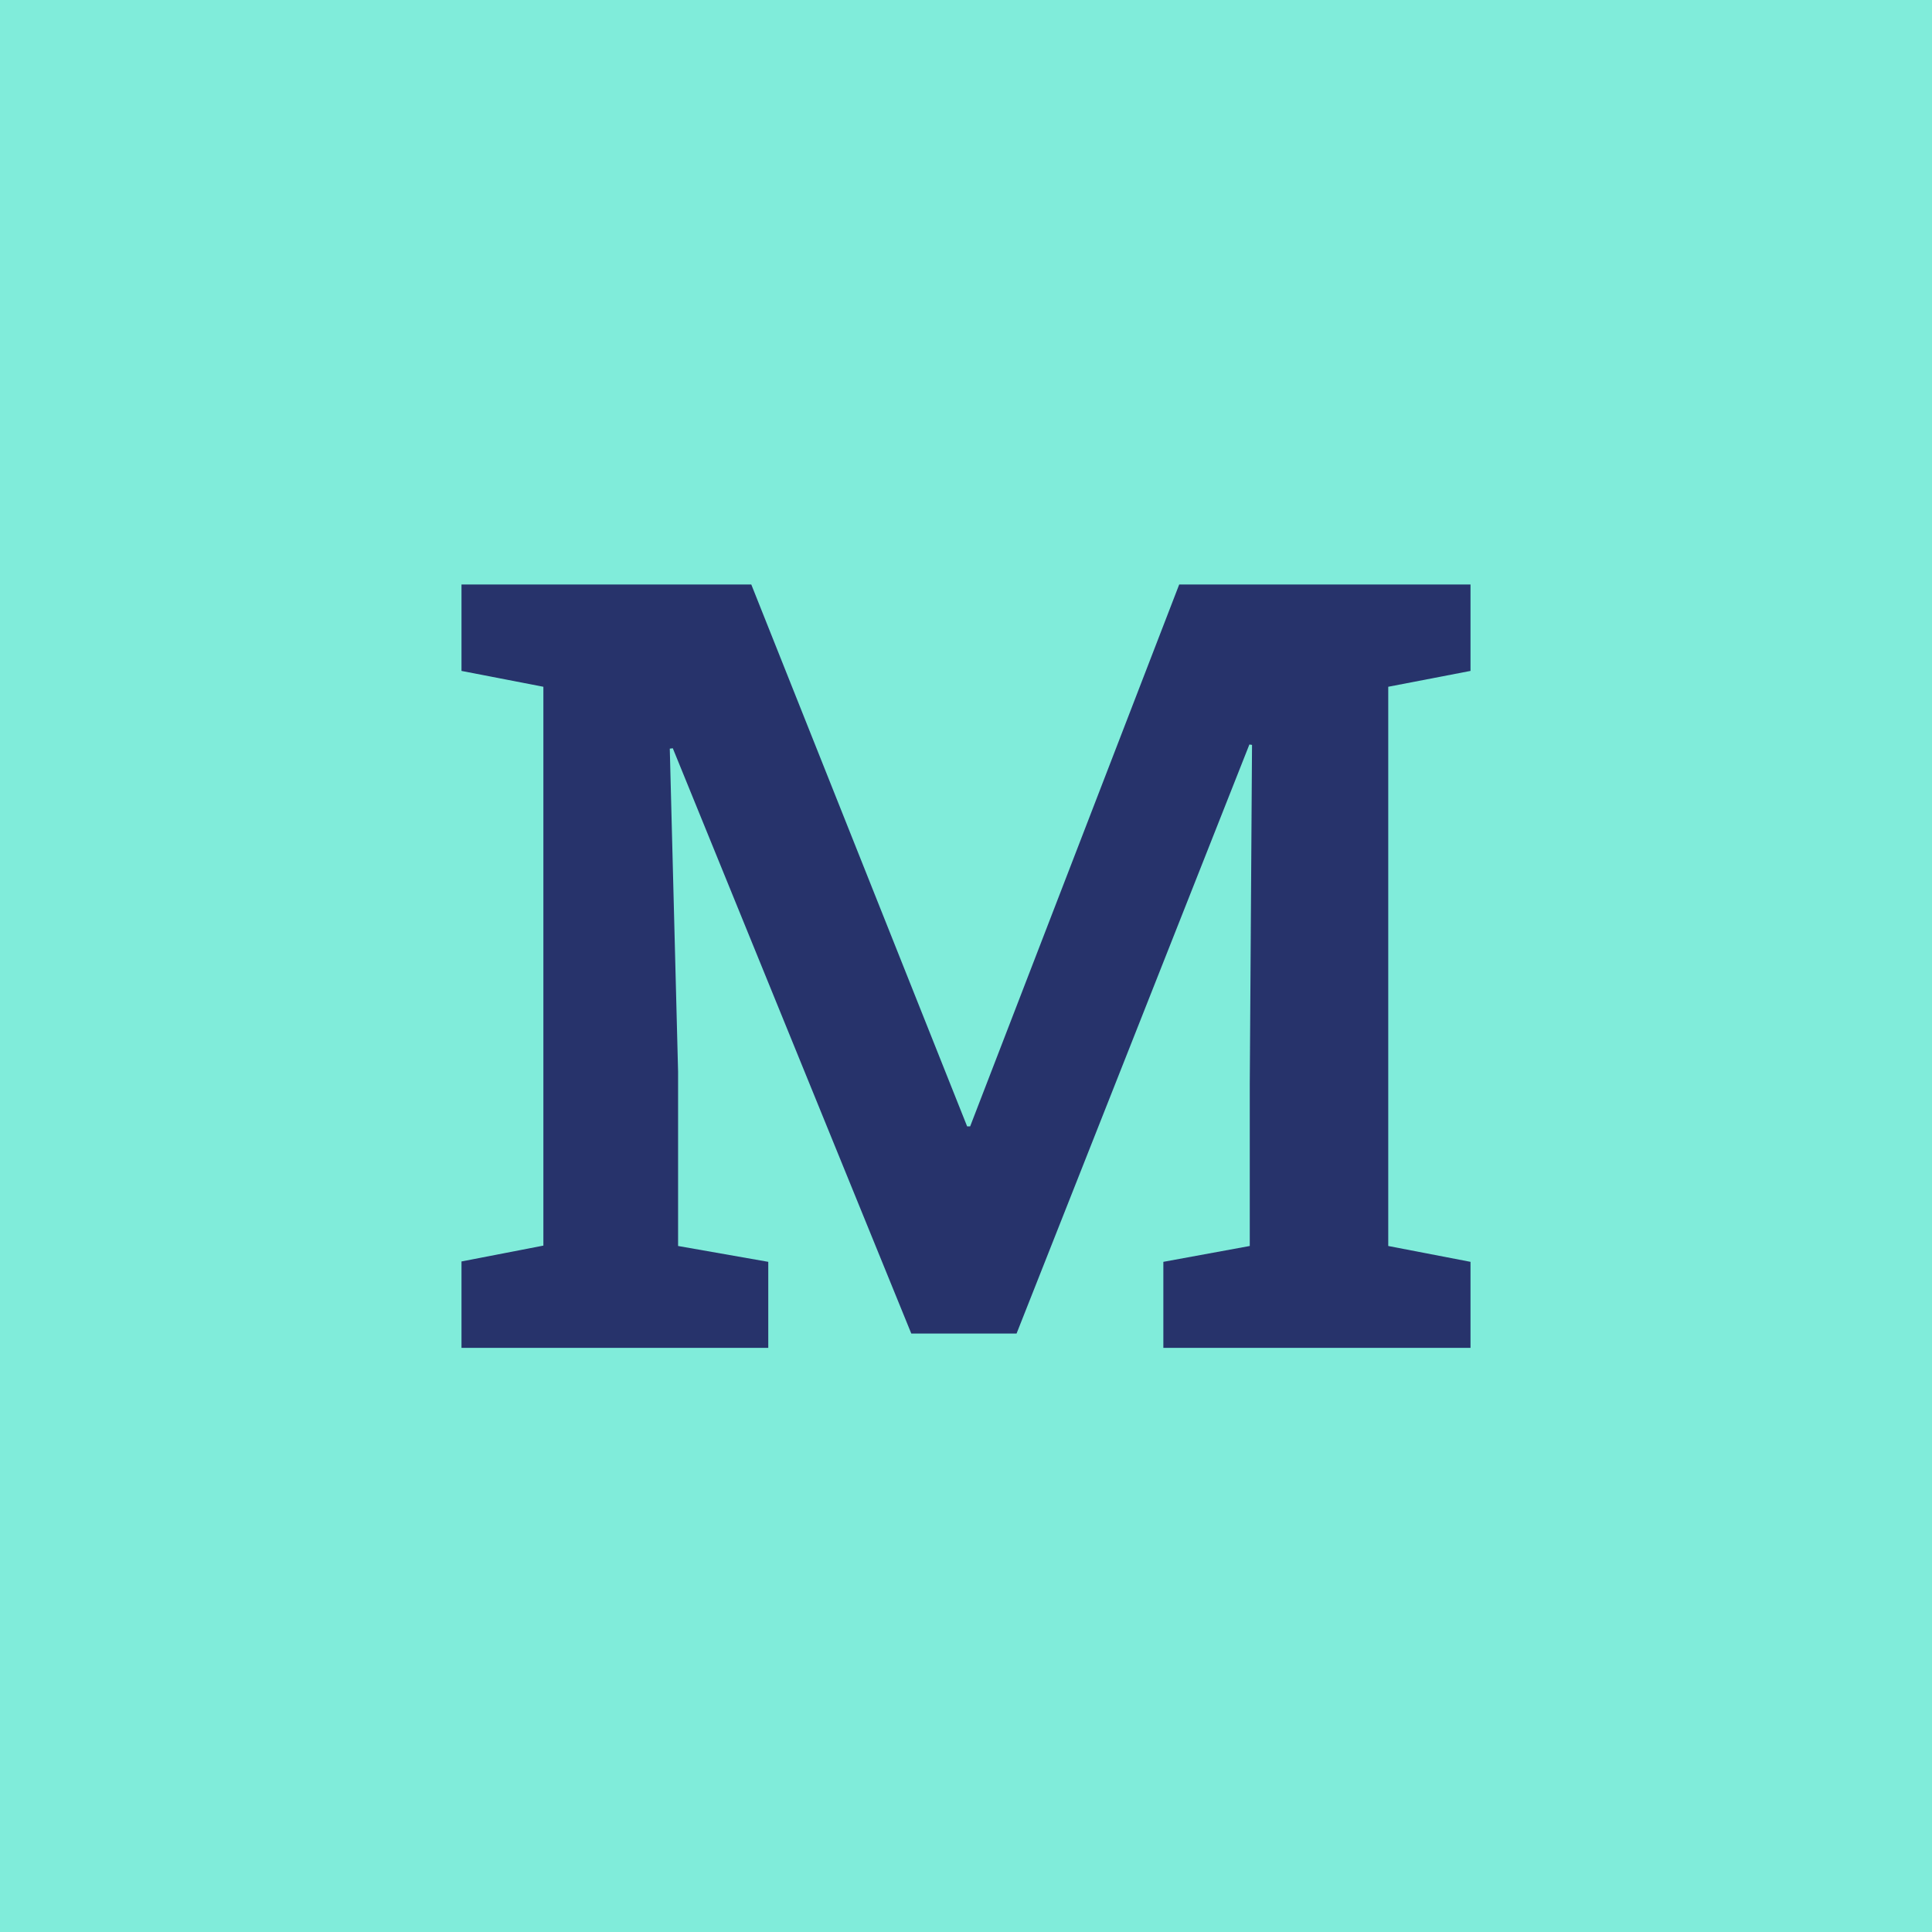
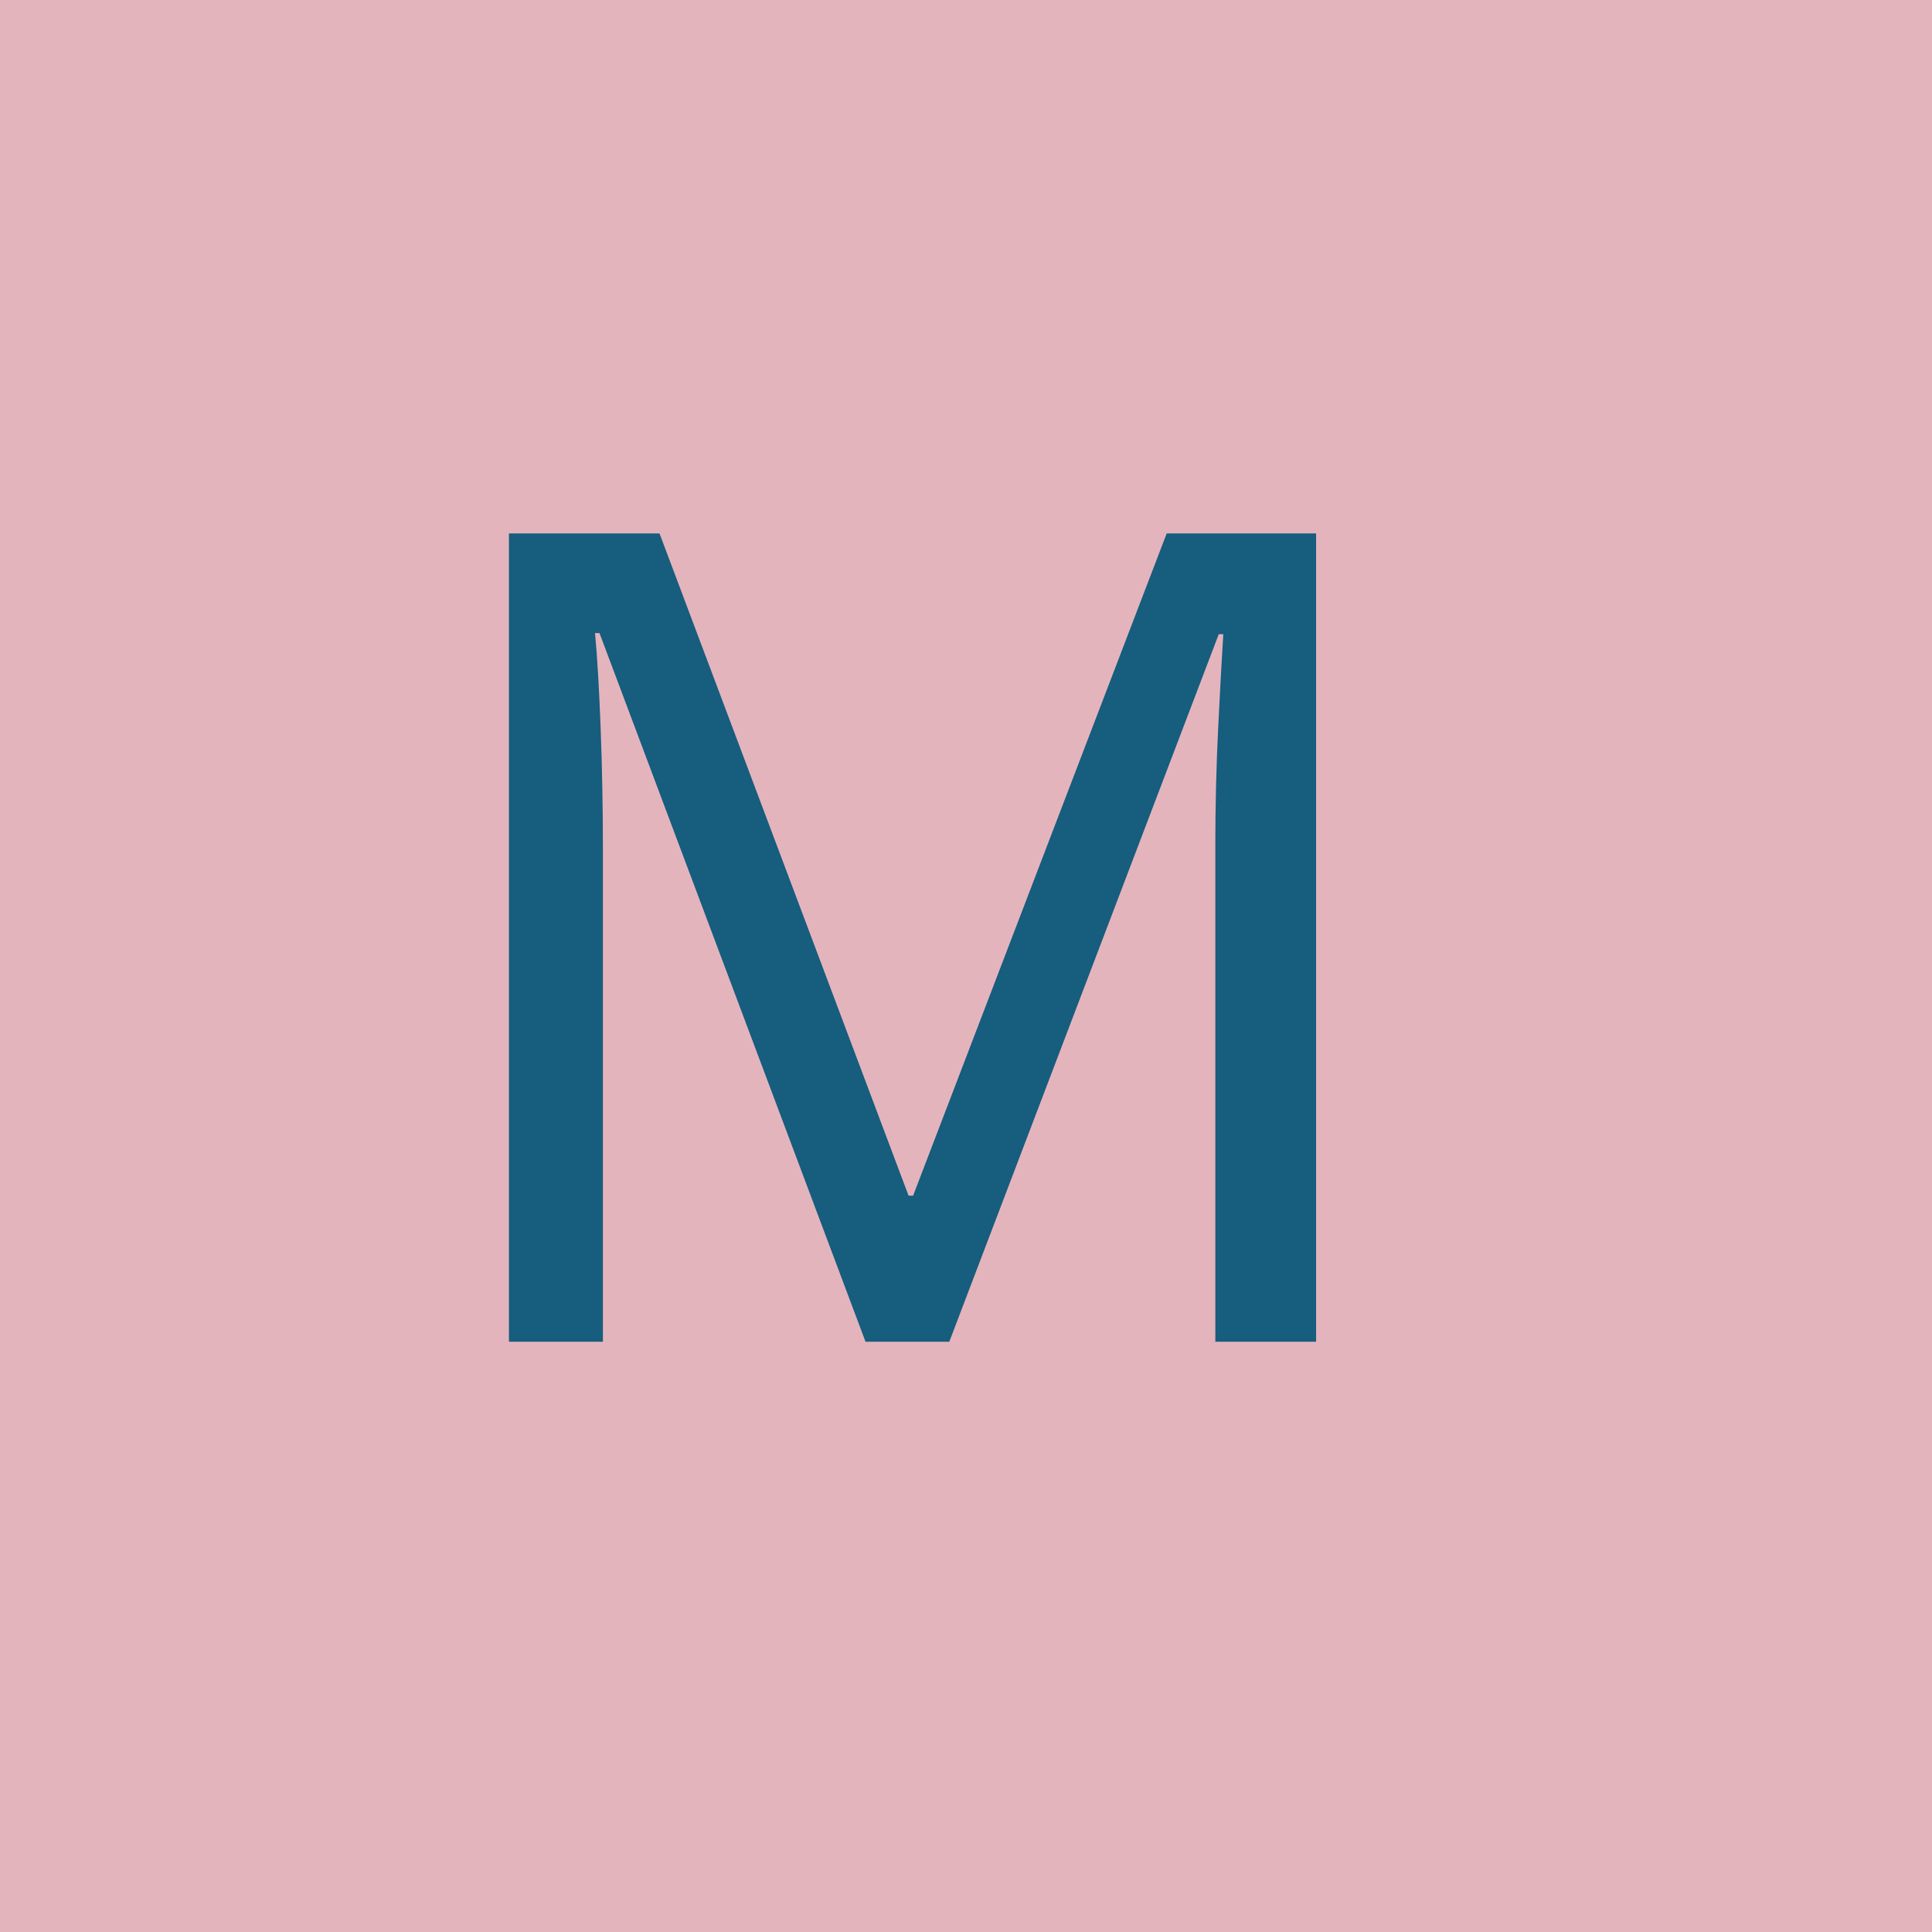
<svg xmlns="http://www.w3.org/2000/svg" version="1.1" id="Ebene_1" x="0px" y="0px" viewBox="0 0 512 512" style="enable-background:new 0 0 512 512;" xml:space="preserve">
  <style type="text/css">
- 	.st0{fill:#80ECDA;}
- 	.st1{fill:#27336B;}
+ 	.st0{fill:#E4B4BC;}
+ 	.st1{fill:none;}
+ 	.st2{fill:#165D7E;}
+ 	.st3{font-family:'RobotoSlab-SemiBold';}
+ 	.st4{font-size:300px;}
</style>
  <g>
-     <rect y="0" class="st0" width="512" height="512" />
+     <rect x="-47" y="-41" class="st0" width="600" height="579" />
  </g>
-   <g>
-     <path class="st1" d="M122.3,357.1v-22.8l21.7-4.2V182l-21.7-4.2v-22.9h21.7h55.1l57.2,143.6h0.8l55.4-143.6h77.2v22.9l-21.8,4.2   v148.2l21.8,4.2v22.8h-81.4v-22.8l22.9-4.2v-42.9l0.6-89.9l-0.7-0.1l-61.7,156.1h-27.9l-63.2-155.1l-0.8,0.1l2.2,85.6v46.2   l23.9,4.2v22.8H122.3z" />
-   </g>
+   <rect x="105.8" y="127.1" class="st1" width="300.2" height="242.9" />
+   <text transform="matrix(1 0 0 1 105.7788 355.5684)" class="st2 st3 st4">M</text>
</svg>
